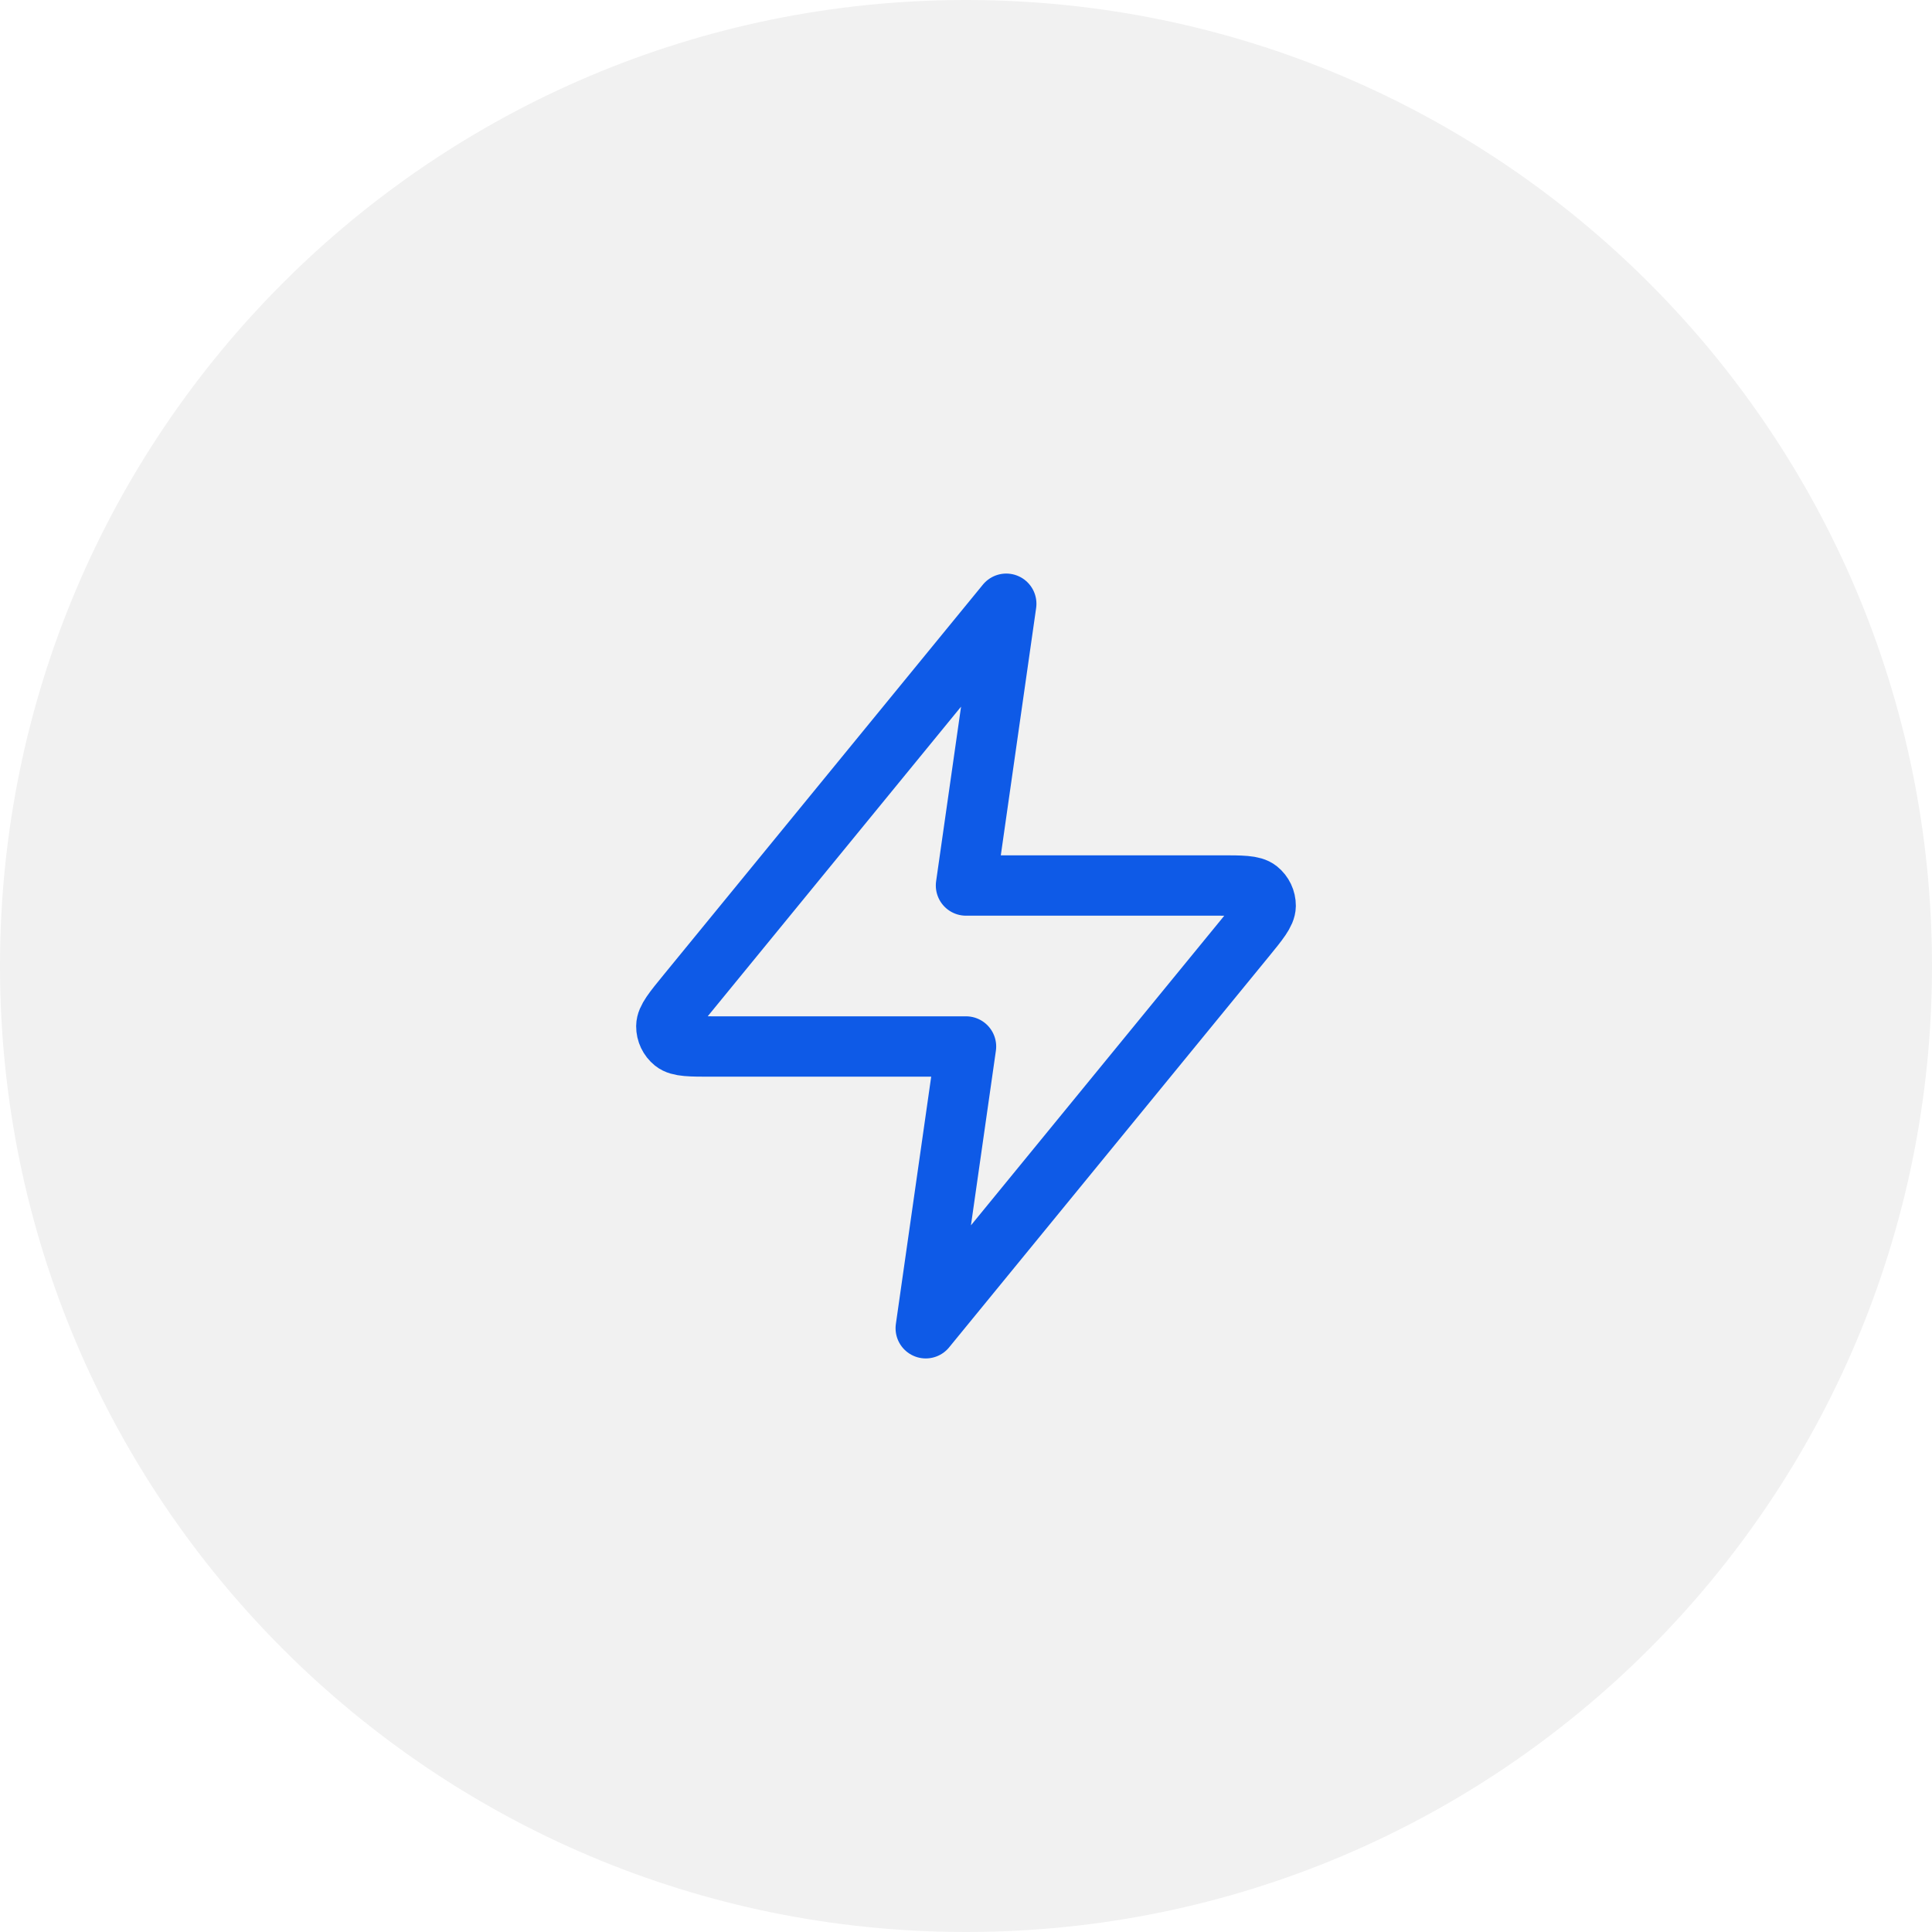
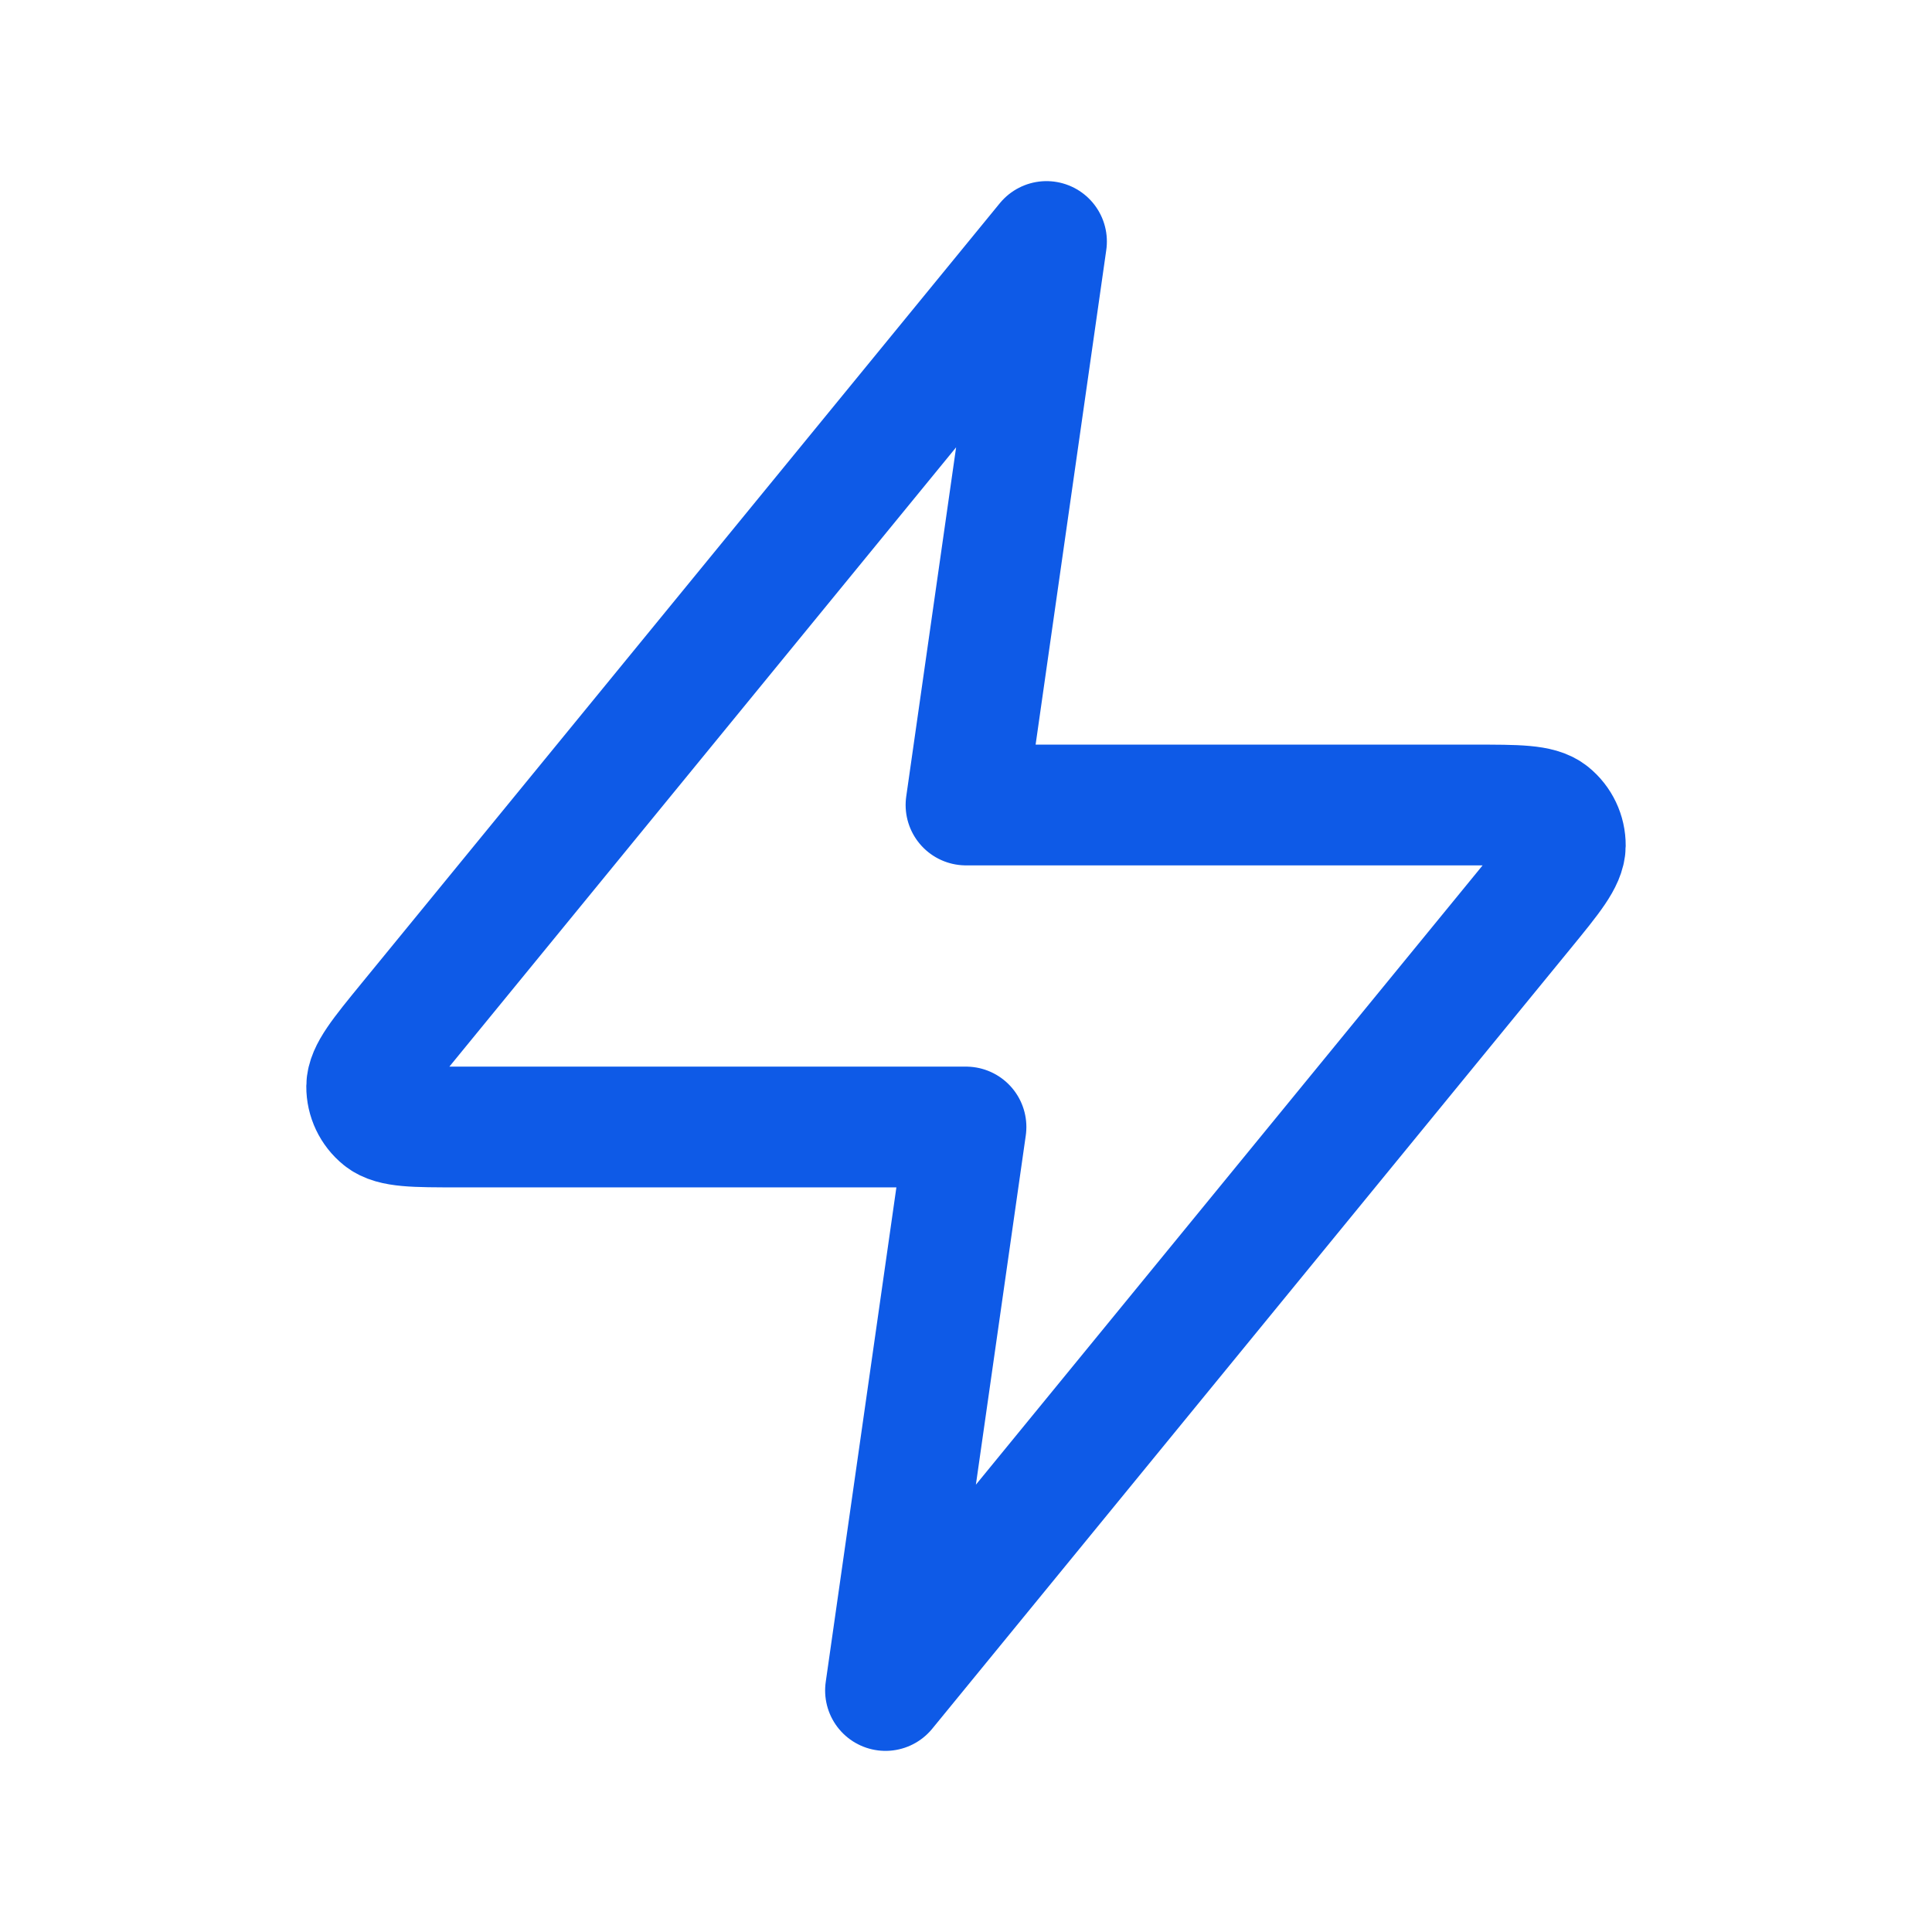
- <svg xmlns="http://www.w3.org/2000/svg" width="48" height="48" viewBox="0 0 48 48" fill="none">
-   <rect width="48" height="48" rx="24" fill="#F1F1F1" style="fill:#F1F1F1;fill:color(display-p3 0.945 0.945 0.945);fill-opacity:1;" />
-   <path d="M25 15L17.069 24.693C16.727 25.111 16.557 25.32 16.555 25.496C16.554 25.649 16.623 25.794 16.742 25.89C16.879 26 17.149 26 17.688 26H24L23 33L30.931 23.307C31.273 22.889 31.443 22.68 31.445 22.504C31.446 22.351 31.377 22.206 31.258 22.11C31.121 22 30.851 22 30.312 22H24L25 15Z" stroke="#0E5AE7" style="stroke:#0E5AE7;stroke:color(display-p3 0.055 0.353 0.906);stroke-opacity:1;" stroke-width="1.5" stroke-linecap="round" stroke-linejoin="round" />
+ <svg xmlns="http://www.w3.org/2000/svg" width="24" height="24" viewBox="12 12 24 24" fill="none">
+   <path d="M25 15L17.069 24.693C16.727 25.111 16.557 25.32 16.555 25.496C16.554 25.649 16.623 25.794 16.742 25.89C16.879 26 17.149 26 17.688 26H24L23 33L30.931 23.307C31.273 22.889 31.443 22.68 31.445 22.504C31.446 22.351 31.377 22.206 31.258 22.11C31.121 22 30.851 22 30.312 22H24L25 15Z" stroke="#0E5AE7" stroke-width="1.5" stroke-linecap="round" stroke-linejoin="round" />
</svg>
